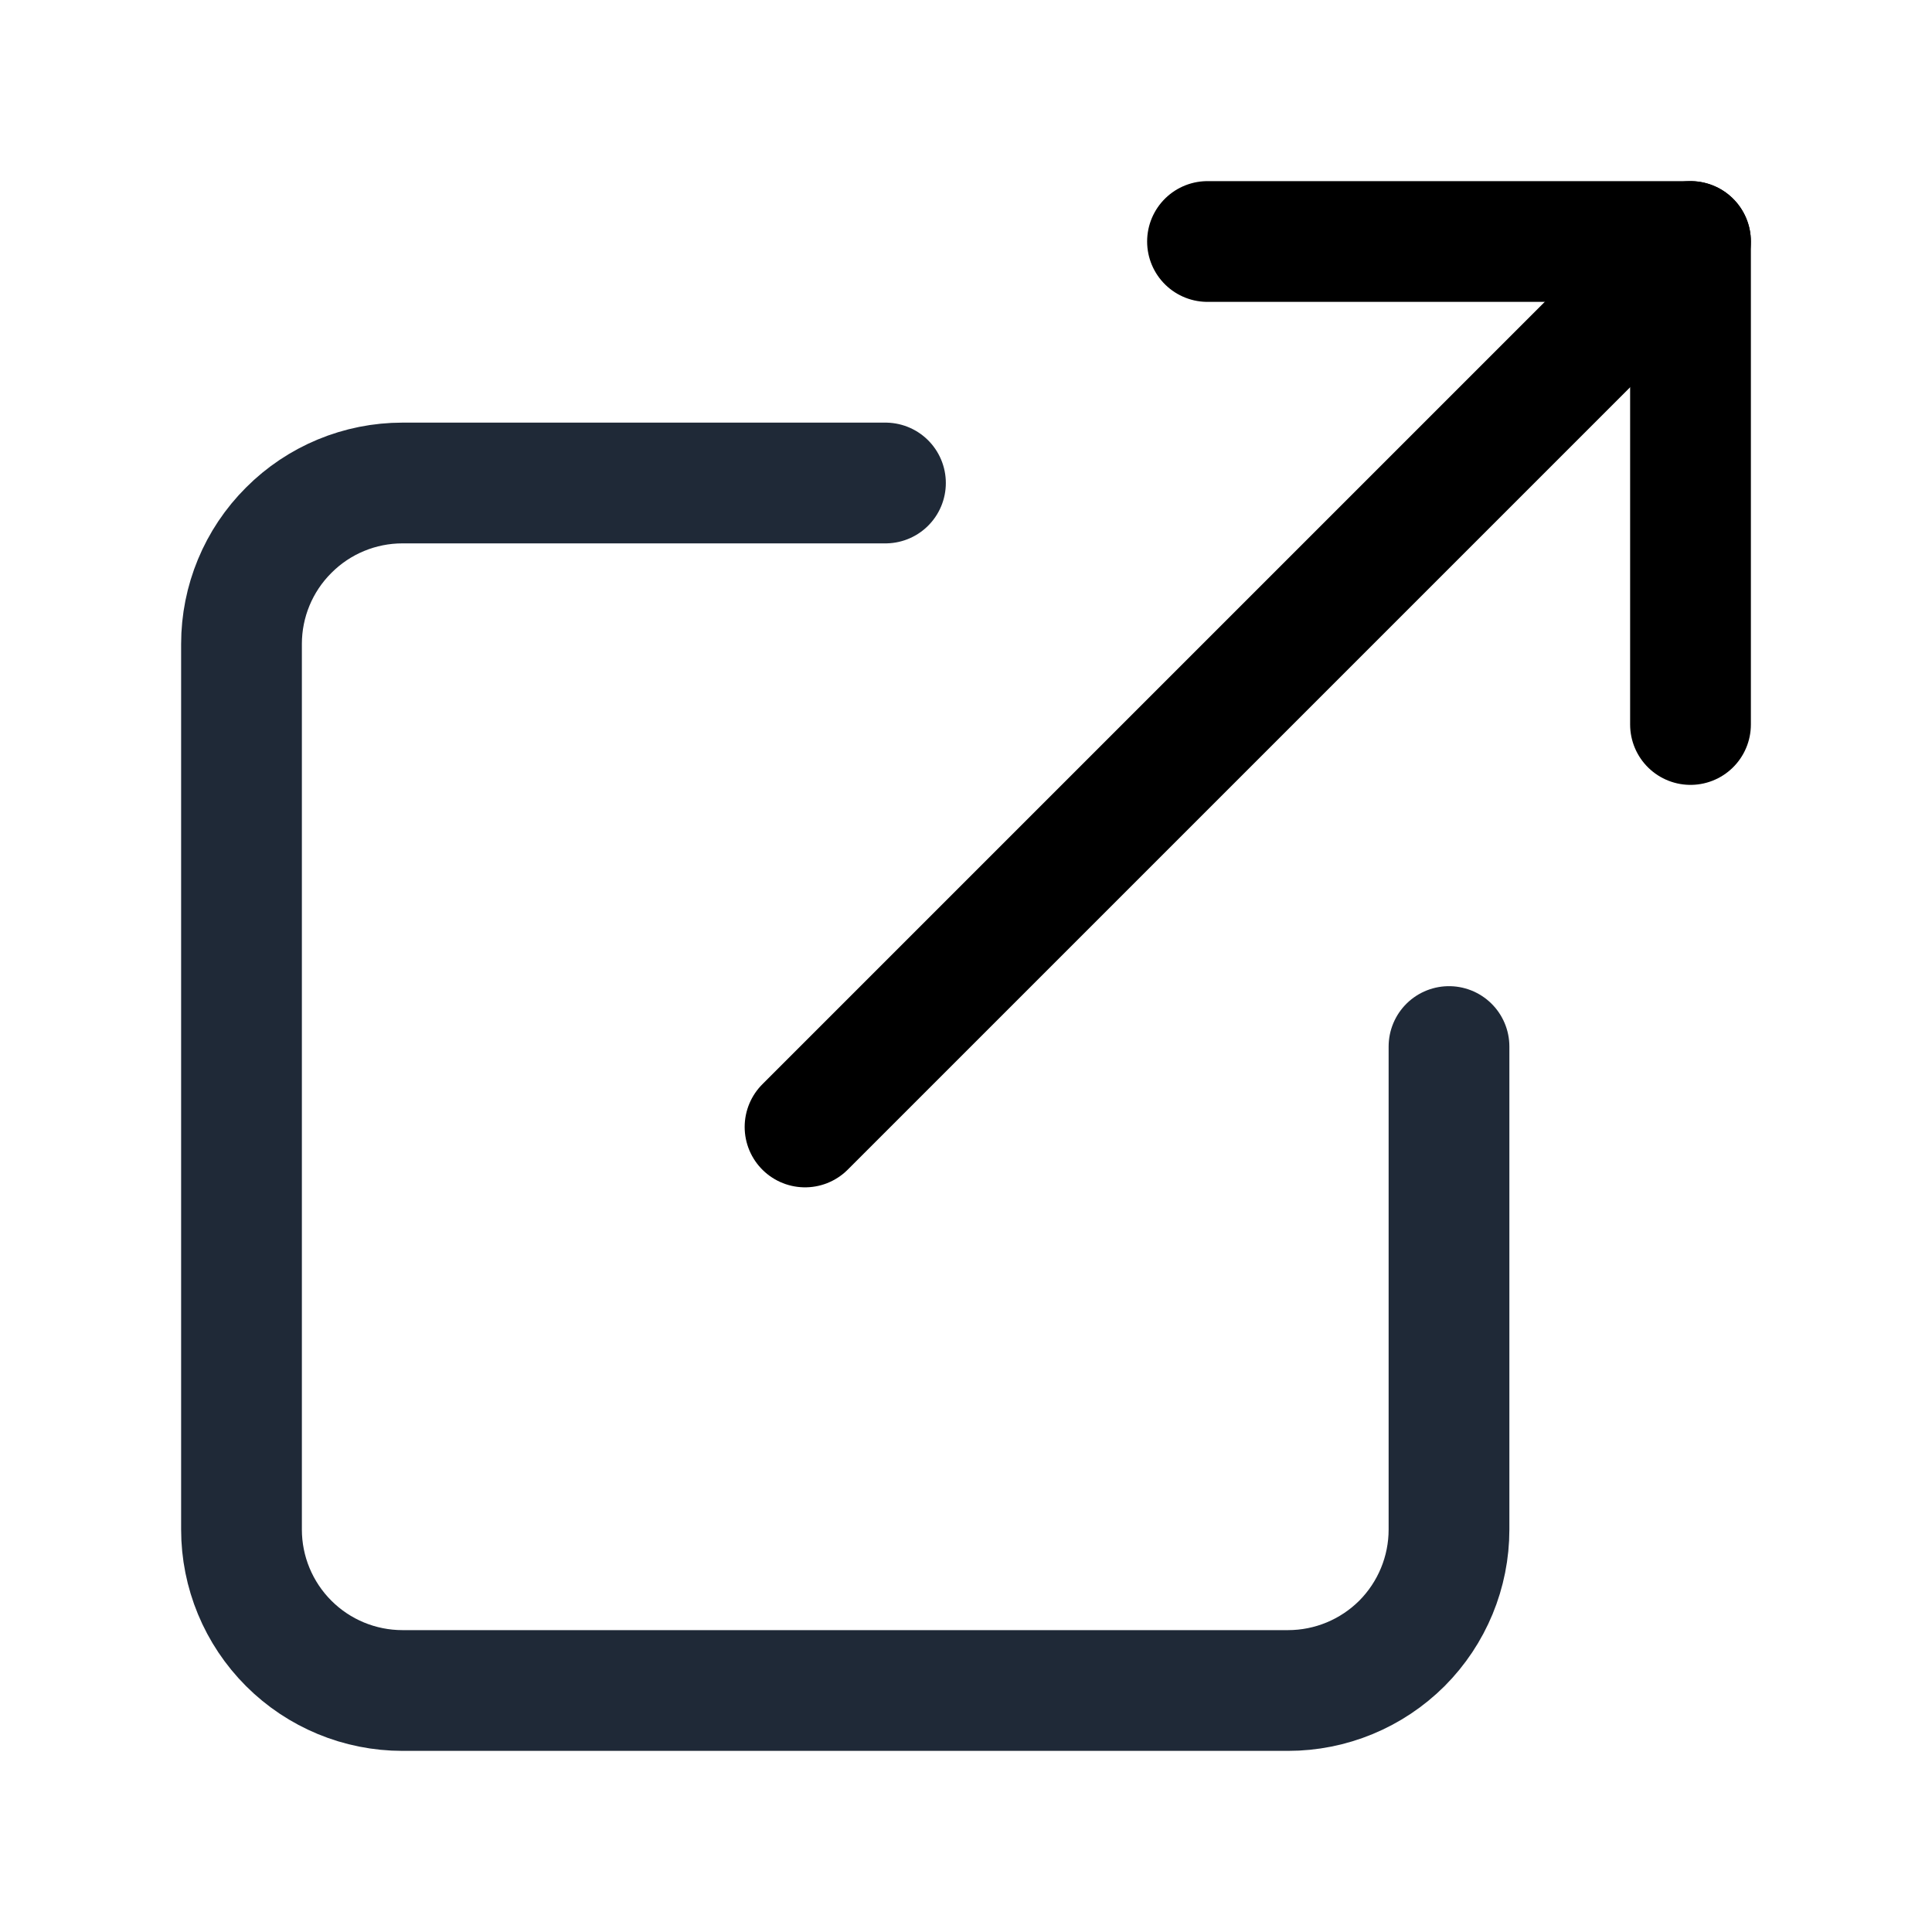
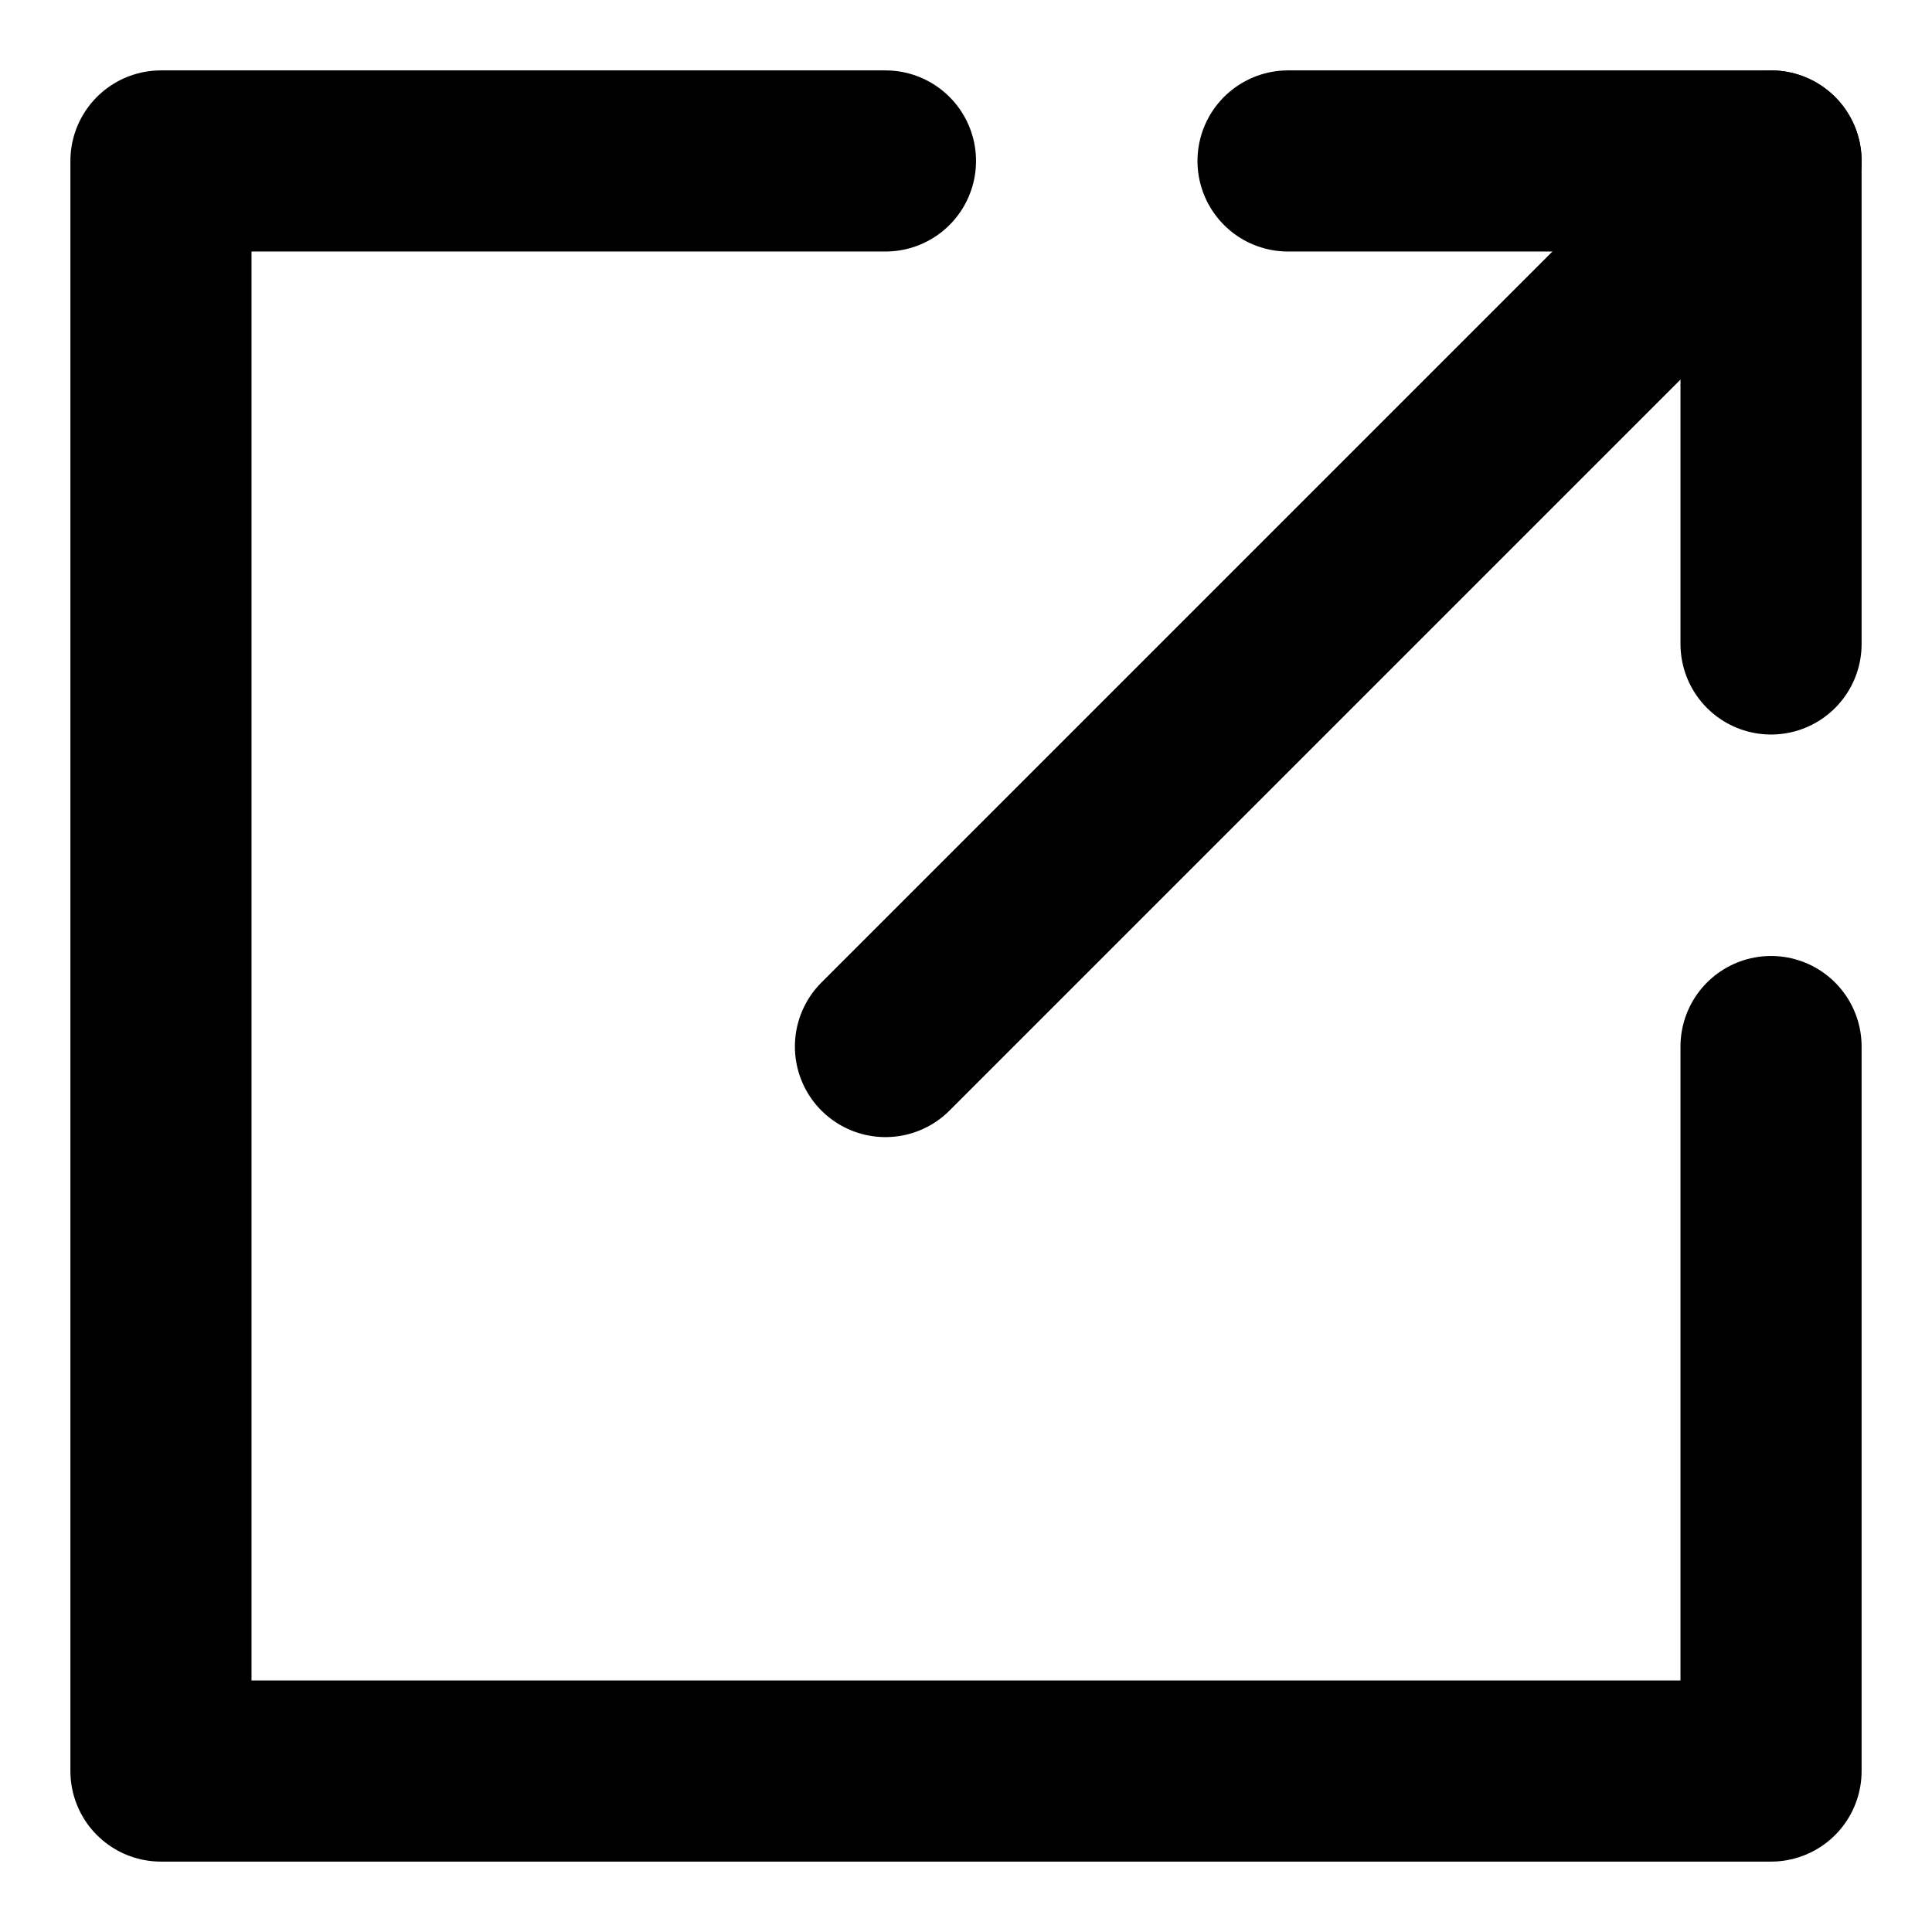
<svg xmlns="http://www.w3.org/2000/svg" width="16" height="16" viewBox="0 0 16 16" fill="none">
-   <path d="M12 8.667V12.667C12 13.02 11.86 13.359 11.61 13.61C11.359 13.86 11.02 14 10.667 14H3.333C2.98 14 2.641 13.86 2.391 13.61C2.14 13.359 2 13.02 2 12.667V5.333C2 4.98 2.14 4.641 2.391 4.391C2.641 4.14 2.98 4 3.333 4H7.333" stroke="#1F2937" stroke-linecap="round" stroke-linejoin="round" />
-   <path d="M10 2H14V6" stroke="black" stroke-linecap="round" stroke-linejoin="round" />
-   <path d="M6.667 9.333L14 2" stroke="black" stroke-linecap="round" stroke-linejoin="round" />
+   <path d="M10.667 1.333H14.667V5.333" stroke="currentColor" stroke-width="1.5" stroke-linecap="round" stroke-linejoin="round" />
+   <path d="M7.333 8.667L14.667 1.333M14.667 8.667V14.667H1.333V1.333H7.333" stroke="currentColor" stroke-width="1.5" stroke-linecap="round" stroke-linejoin="round" />
</svg>
